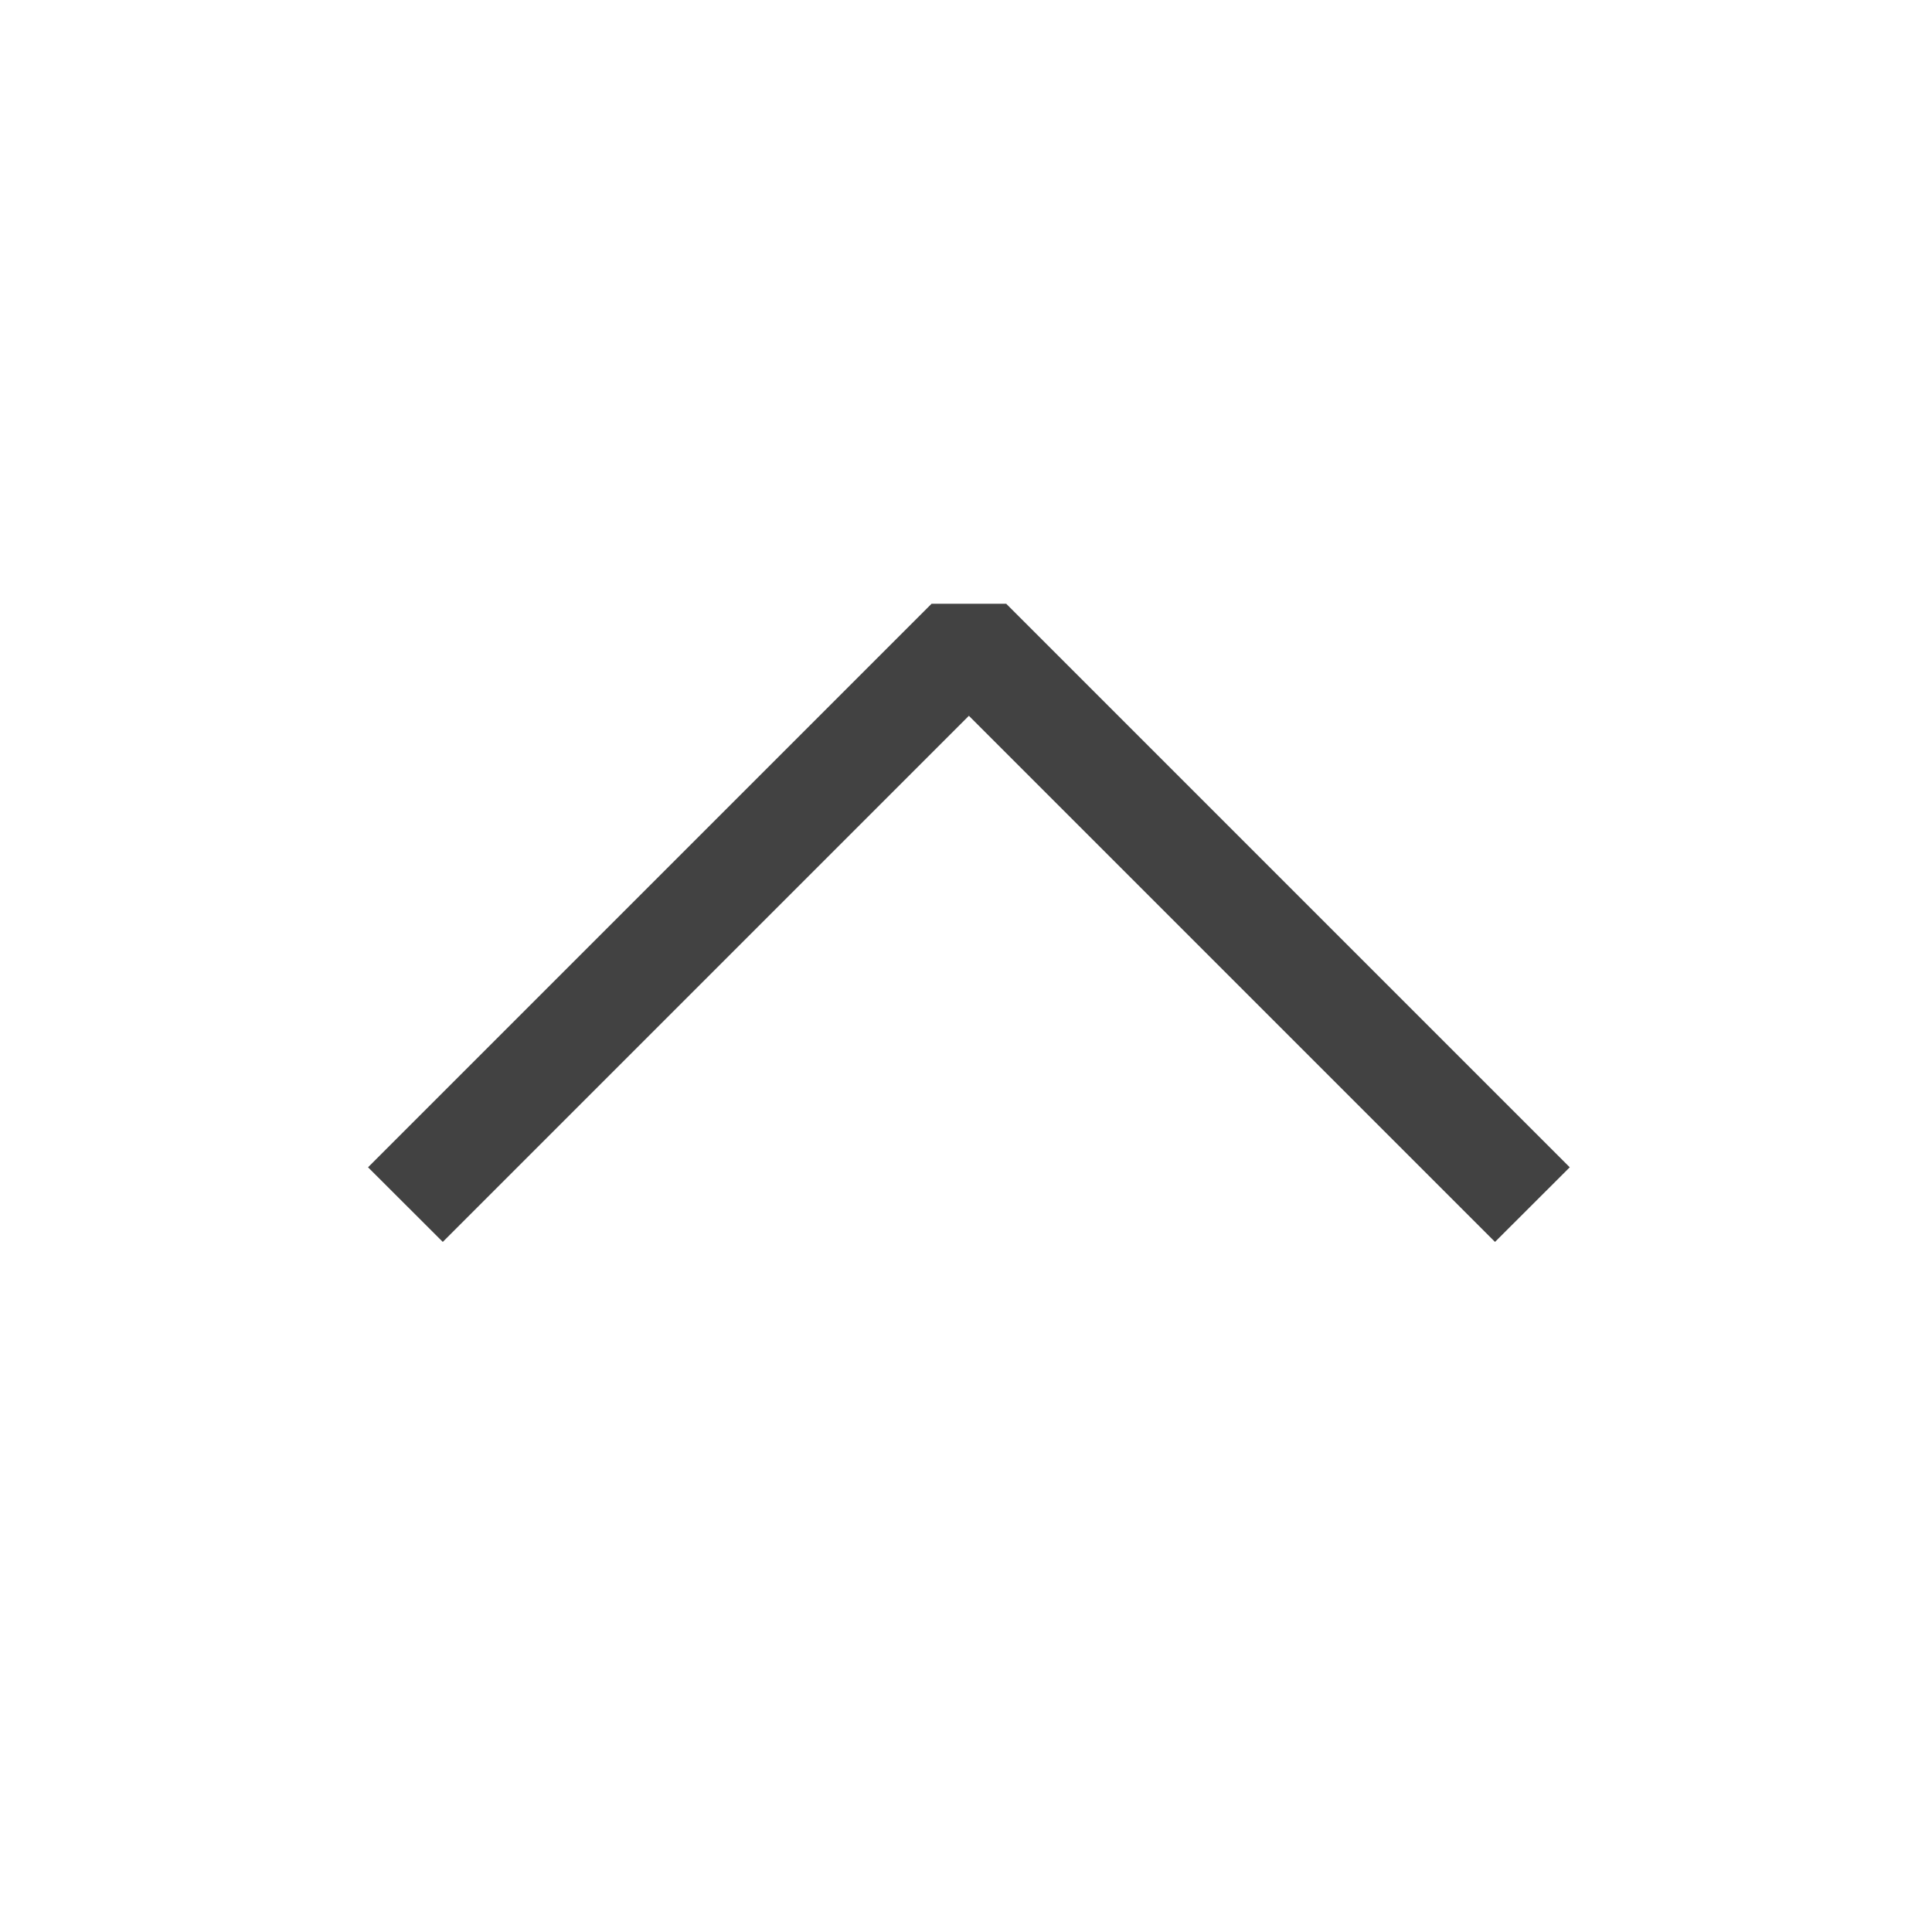
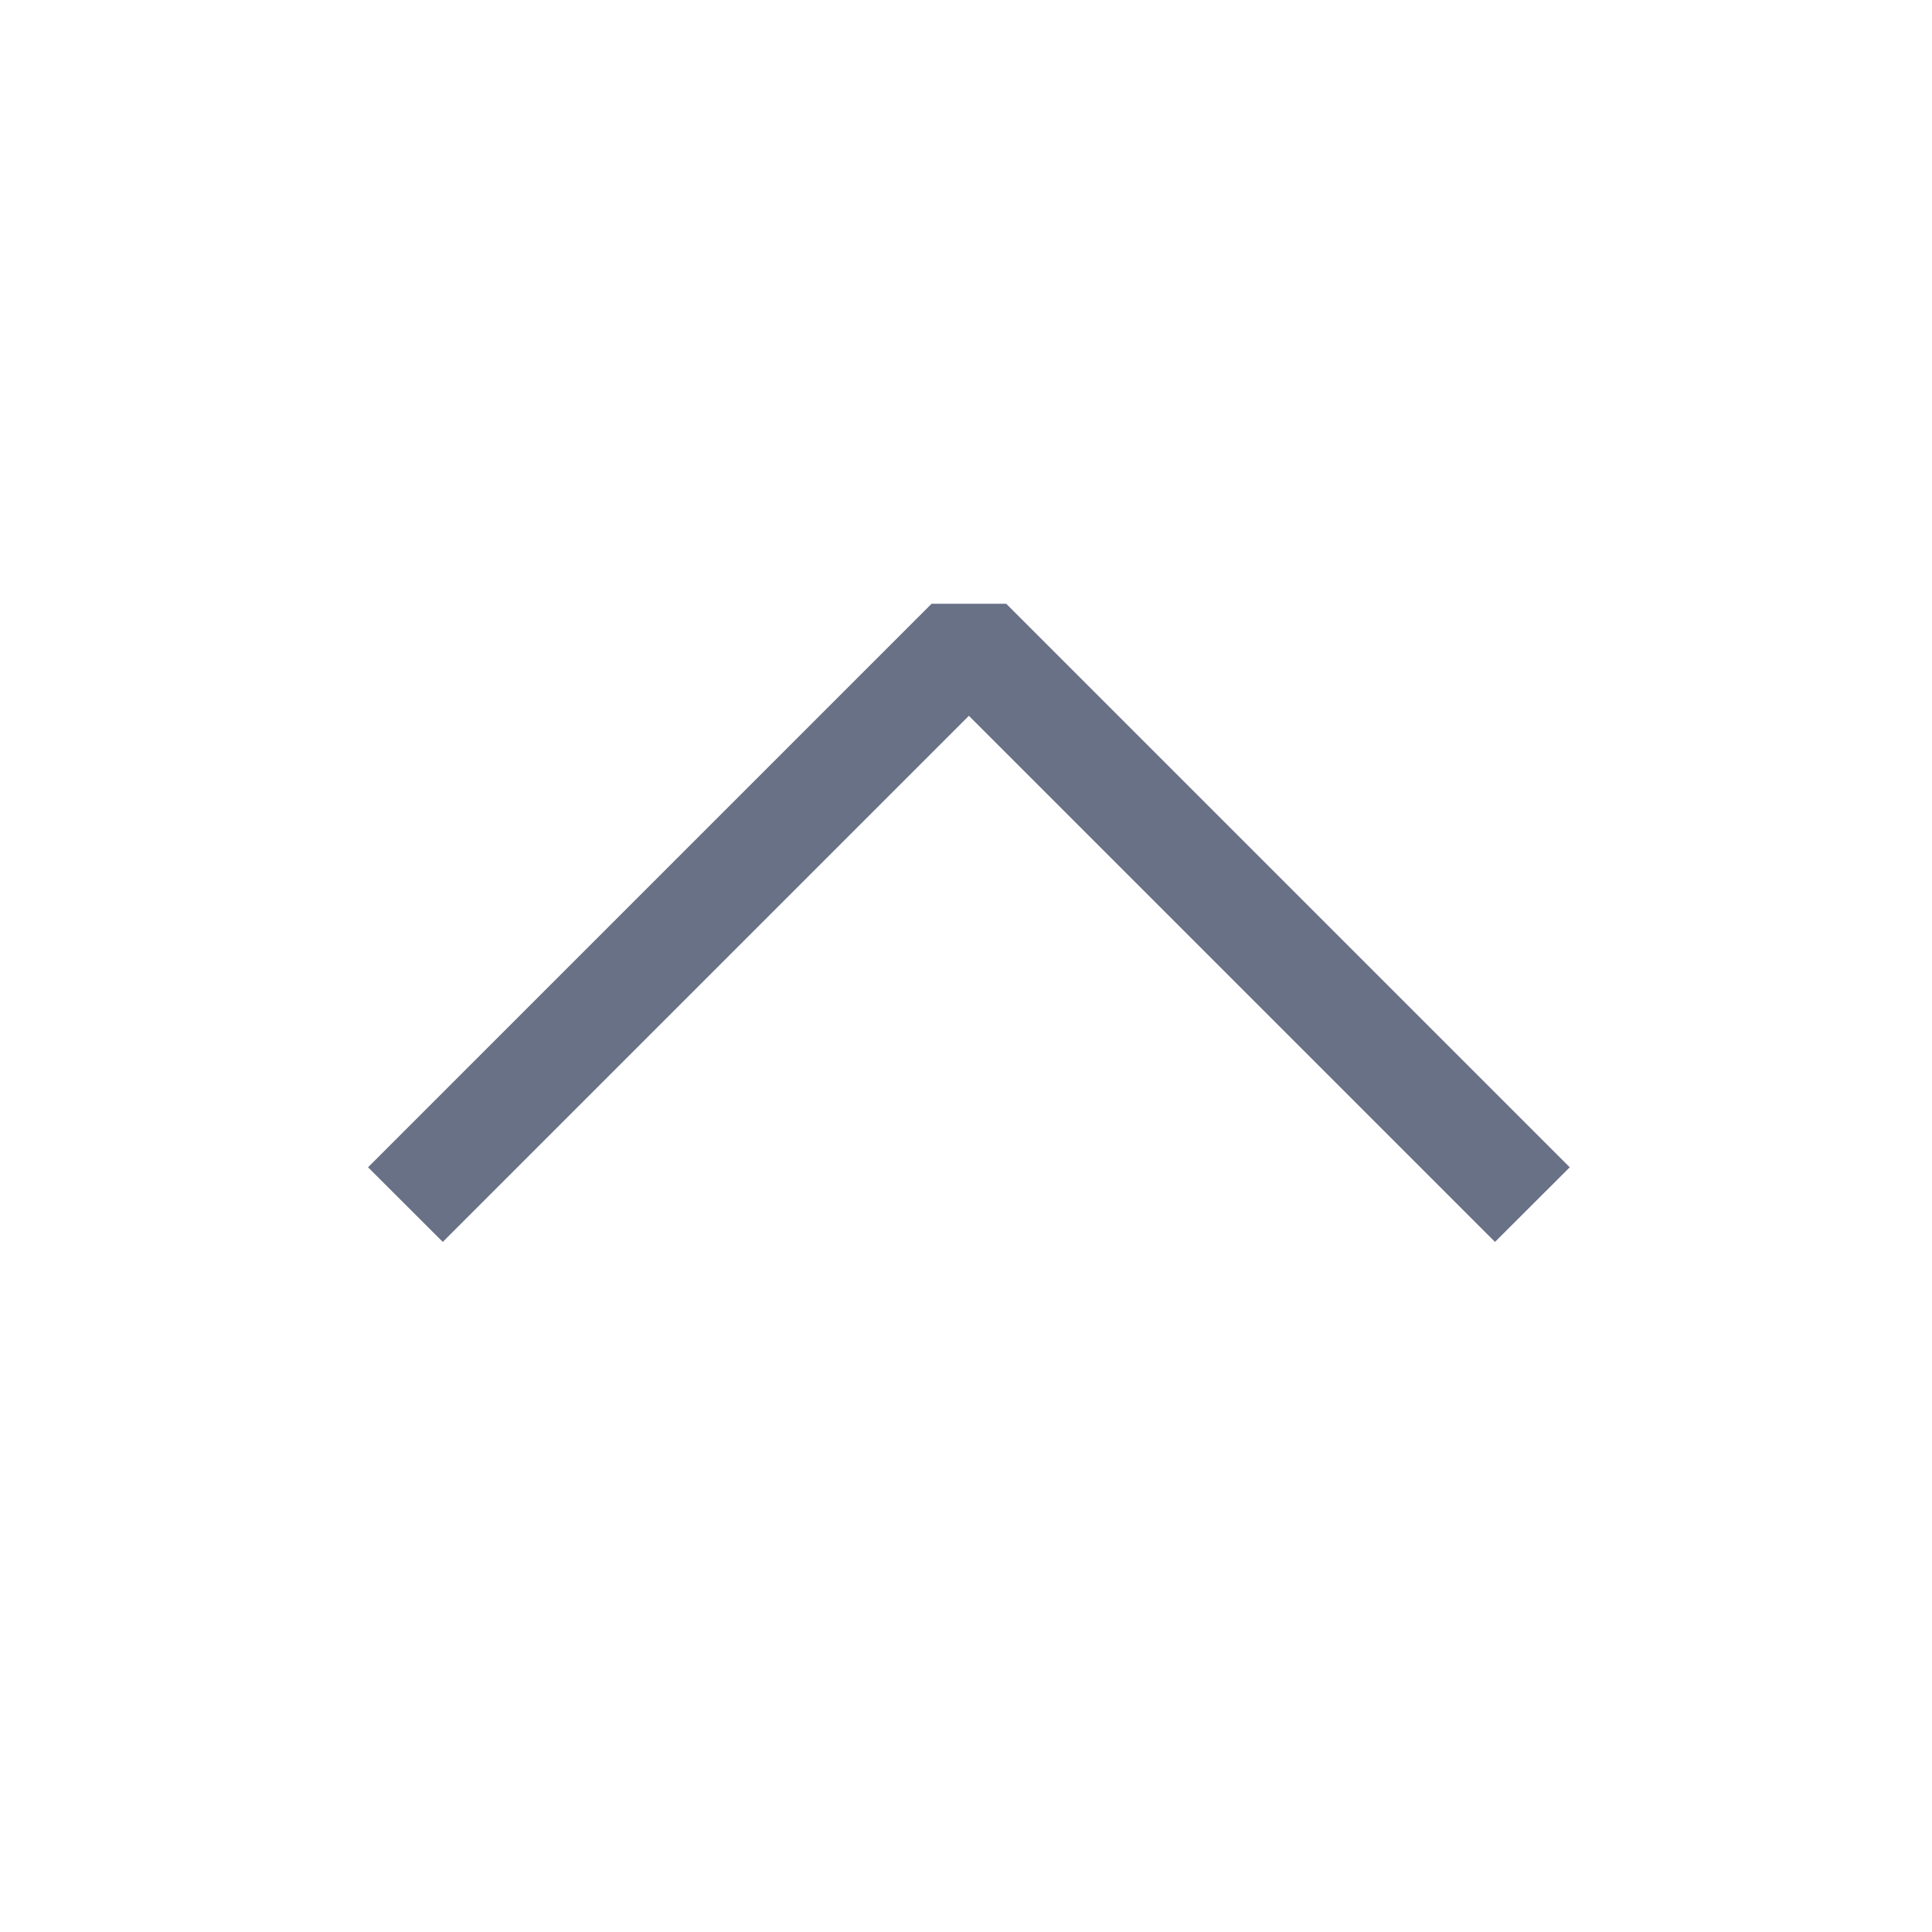
<svg xmlns="http://www.w3.org/2000/svg" width="16" height="16" viewBox="0 0 16 16" fill="none">
-   <path fill-rule="evenodd" clip-rule="evenodd" d="M8.024 5.928L3.667 10.285L3.048 9.667L7.715 5L8.333 5L13 9.667L12.381 10.285L8.024 5.928Z" fill="#424242" />
+   <path fill-rule="evenodd" clip-rule="evenodd" d="M8.024 5.928L3.667 10.285L3.048 9.667L7.715 5L8.333 5L13 9.667L12.381 10.285L8.024 5.928Z" fill="#697187" />
</svg>
